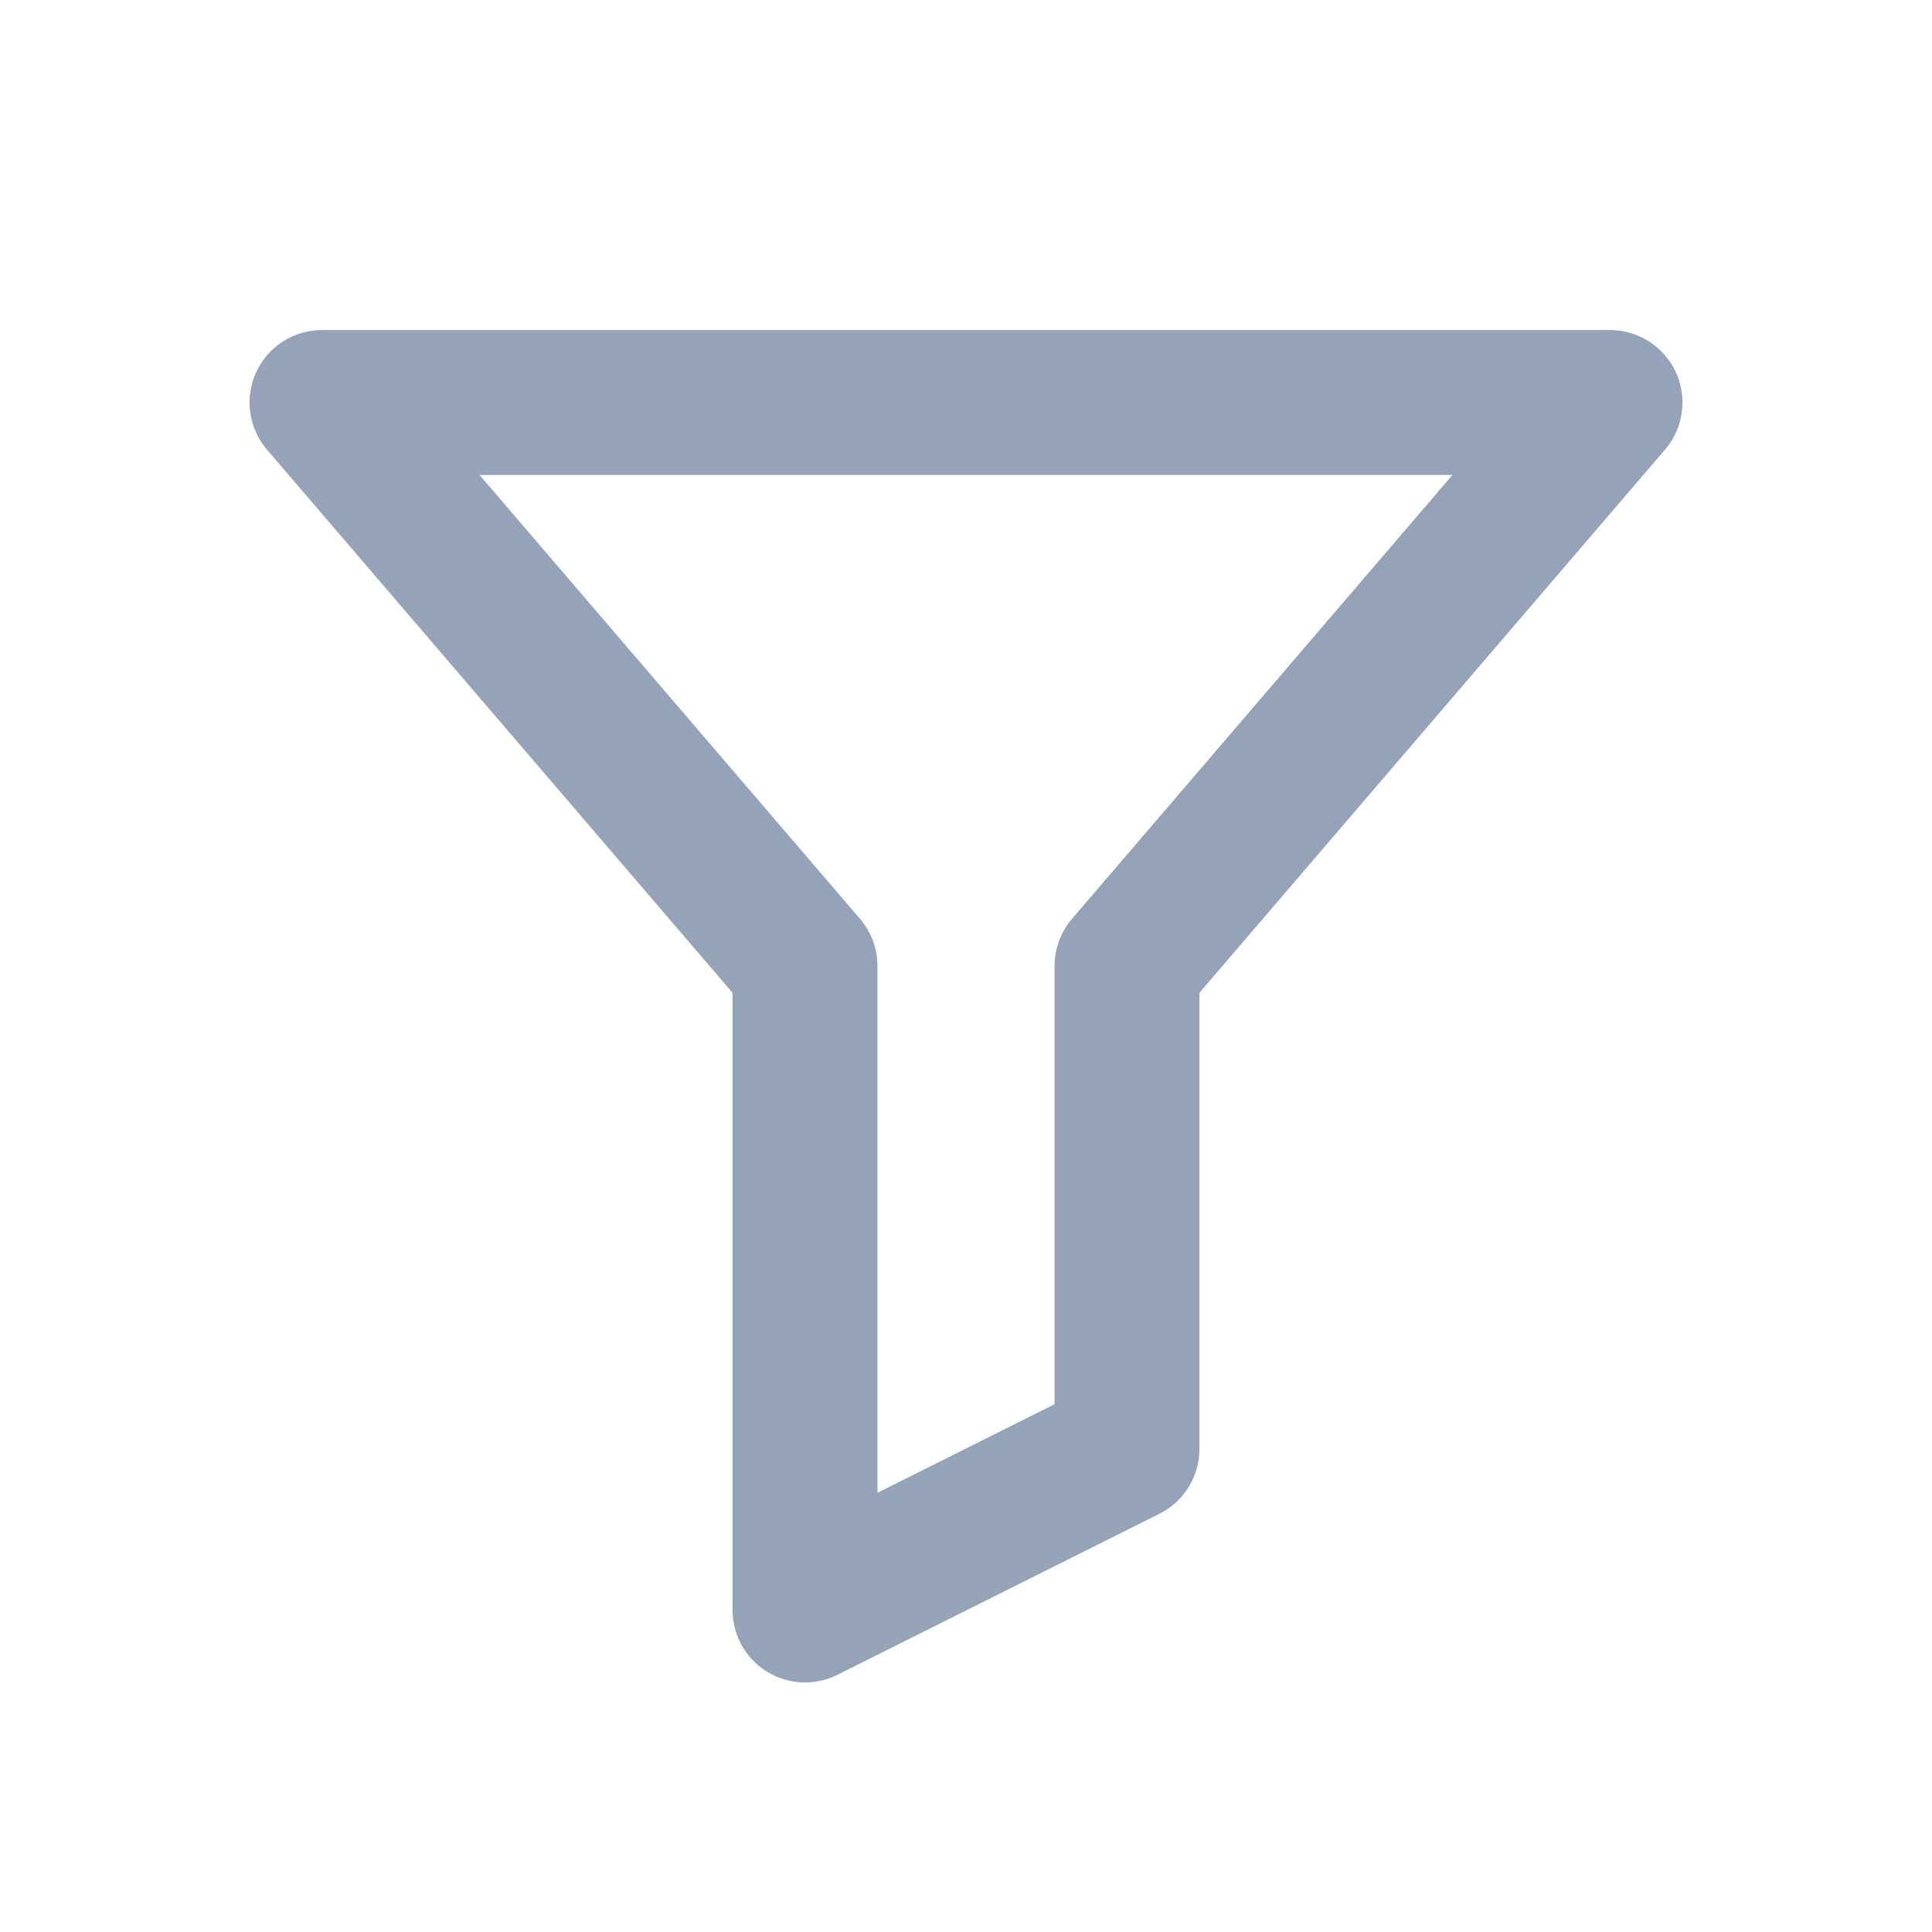
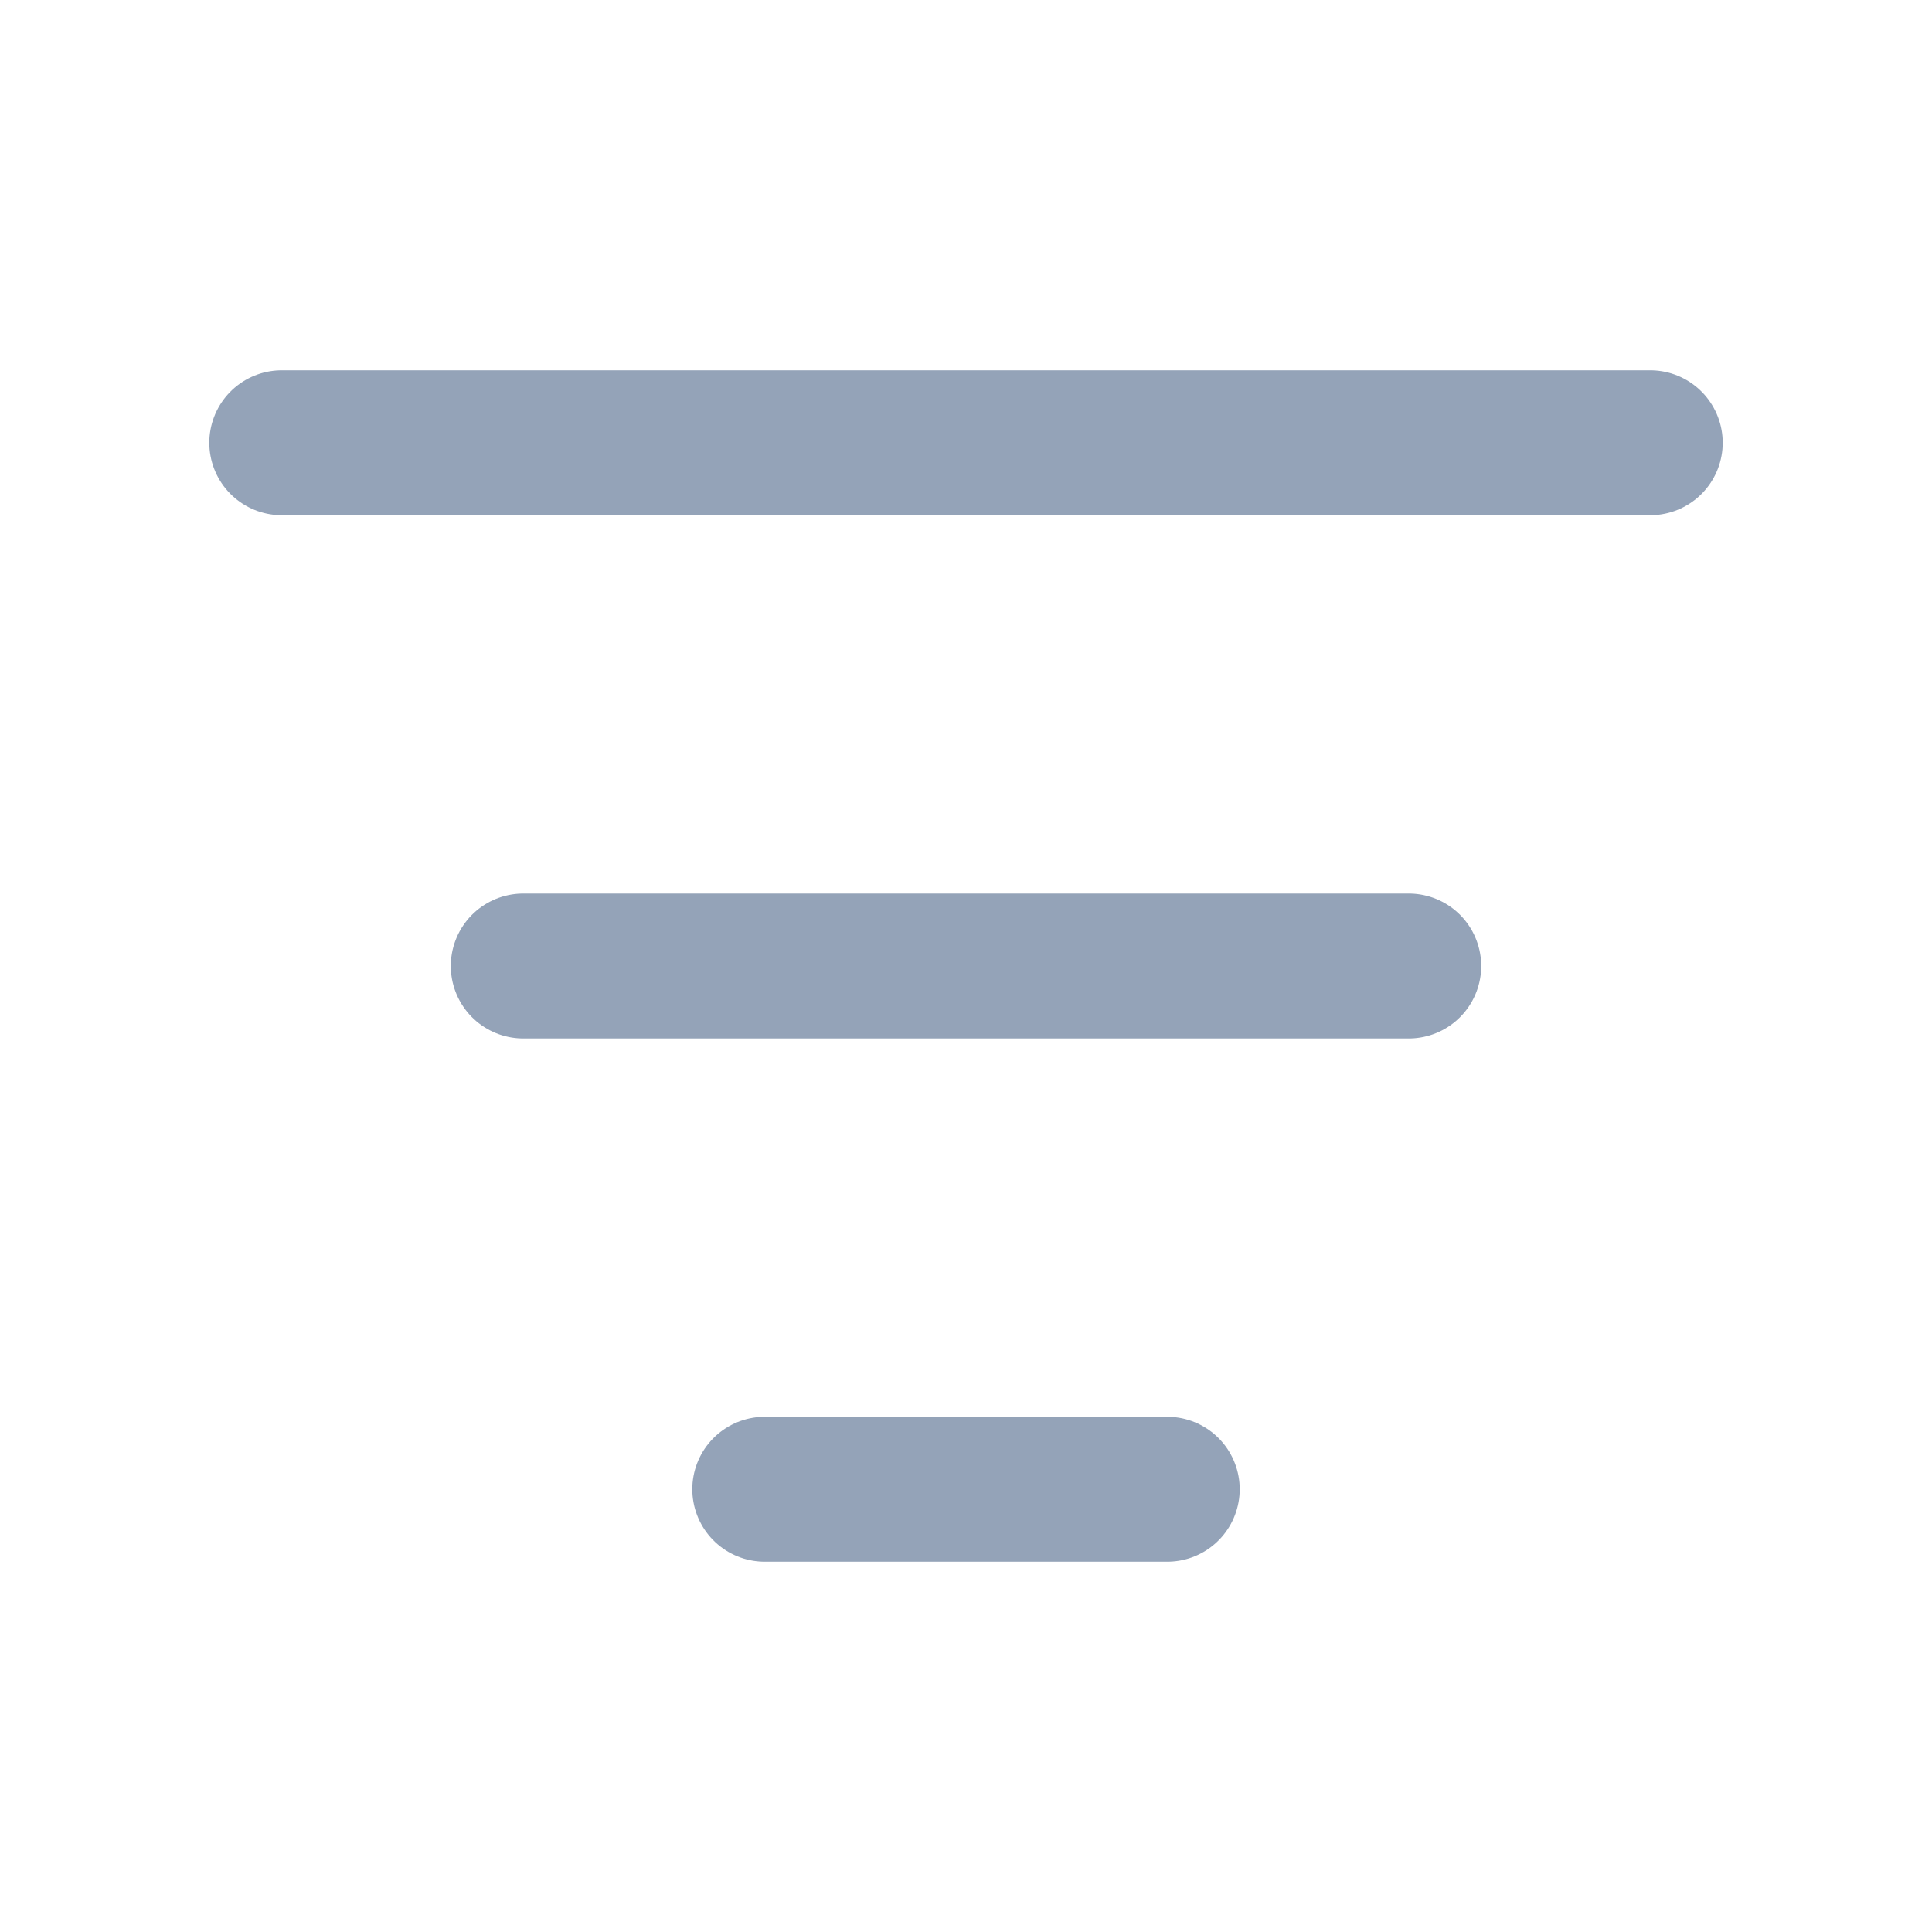
<svg xmlns="http://www.w3.org/2000/svg" width="24" height="24" viewBox="0 0 24 24" fill="none">
-   <path d="M4 5H20L14 12V18L10 20V12L4 5Z" stroke="#94A3B8" stroke-width="1.8" stroke-linecap="round" stroke-linejoin="round" />
+   <g fill="none" stroke="#94A3B8" stroke-width="1.8" stroke-linecap="round" stroke-linejoin="round">
+     <path d="M3.5 5.5h17M6.5 12h11M9.5 18.5h5" />
+   </g>
</svg>
